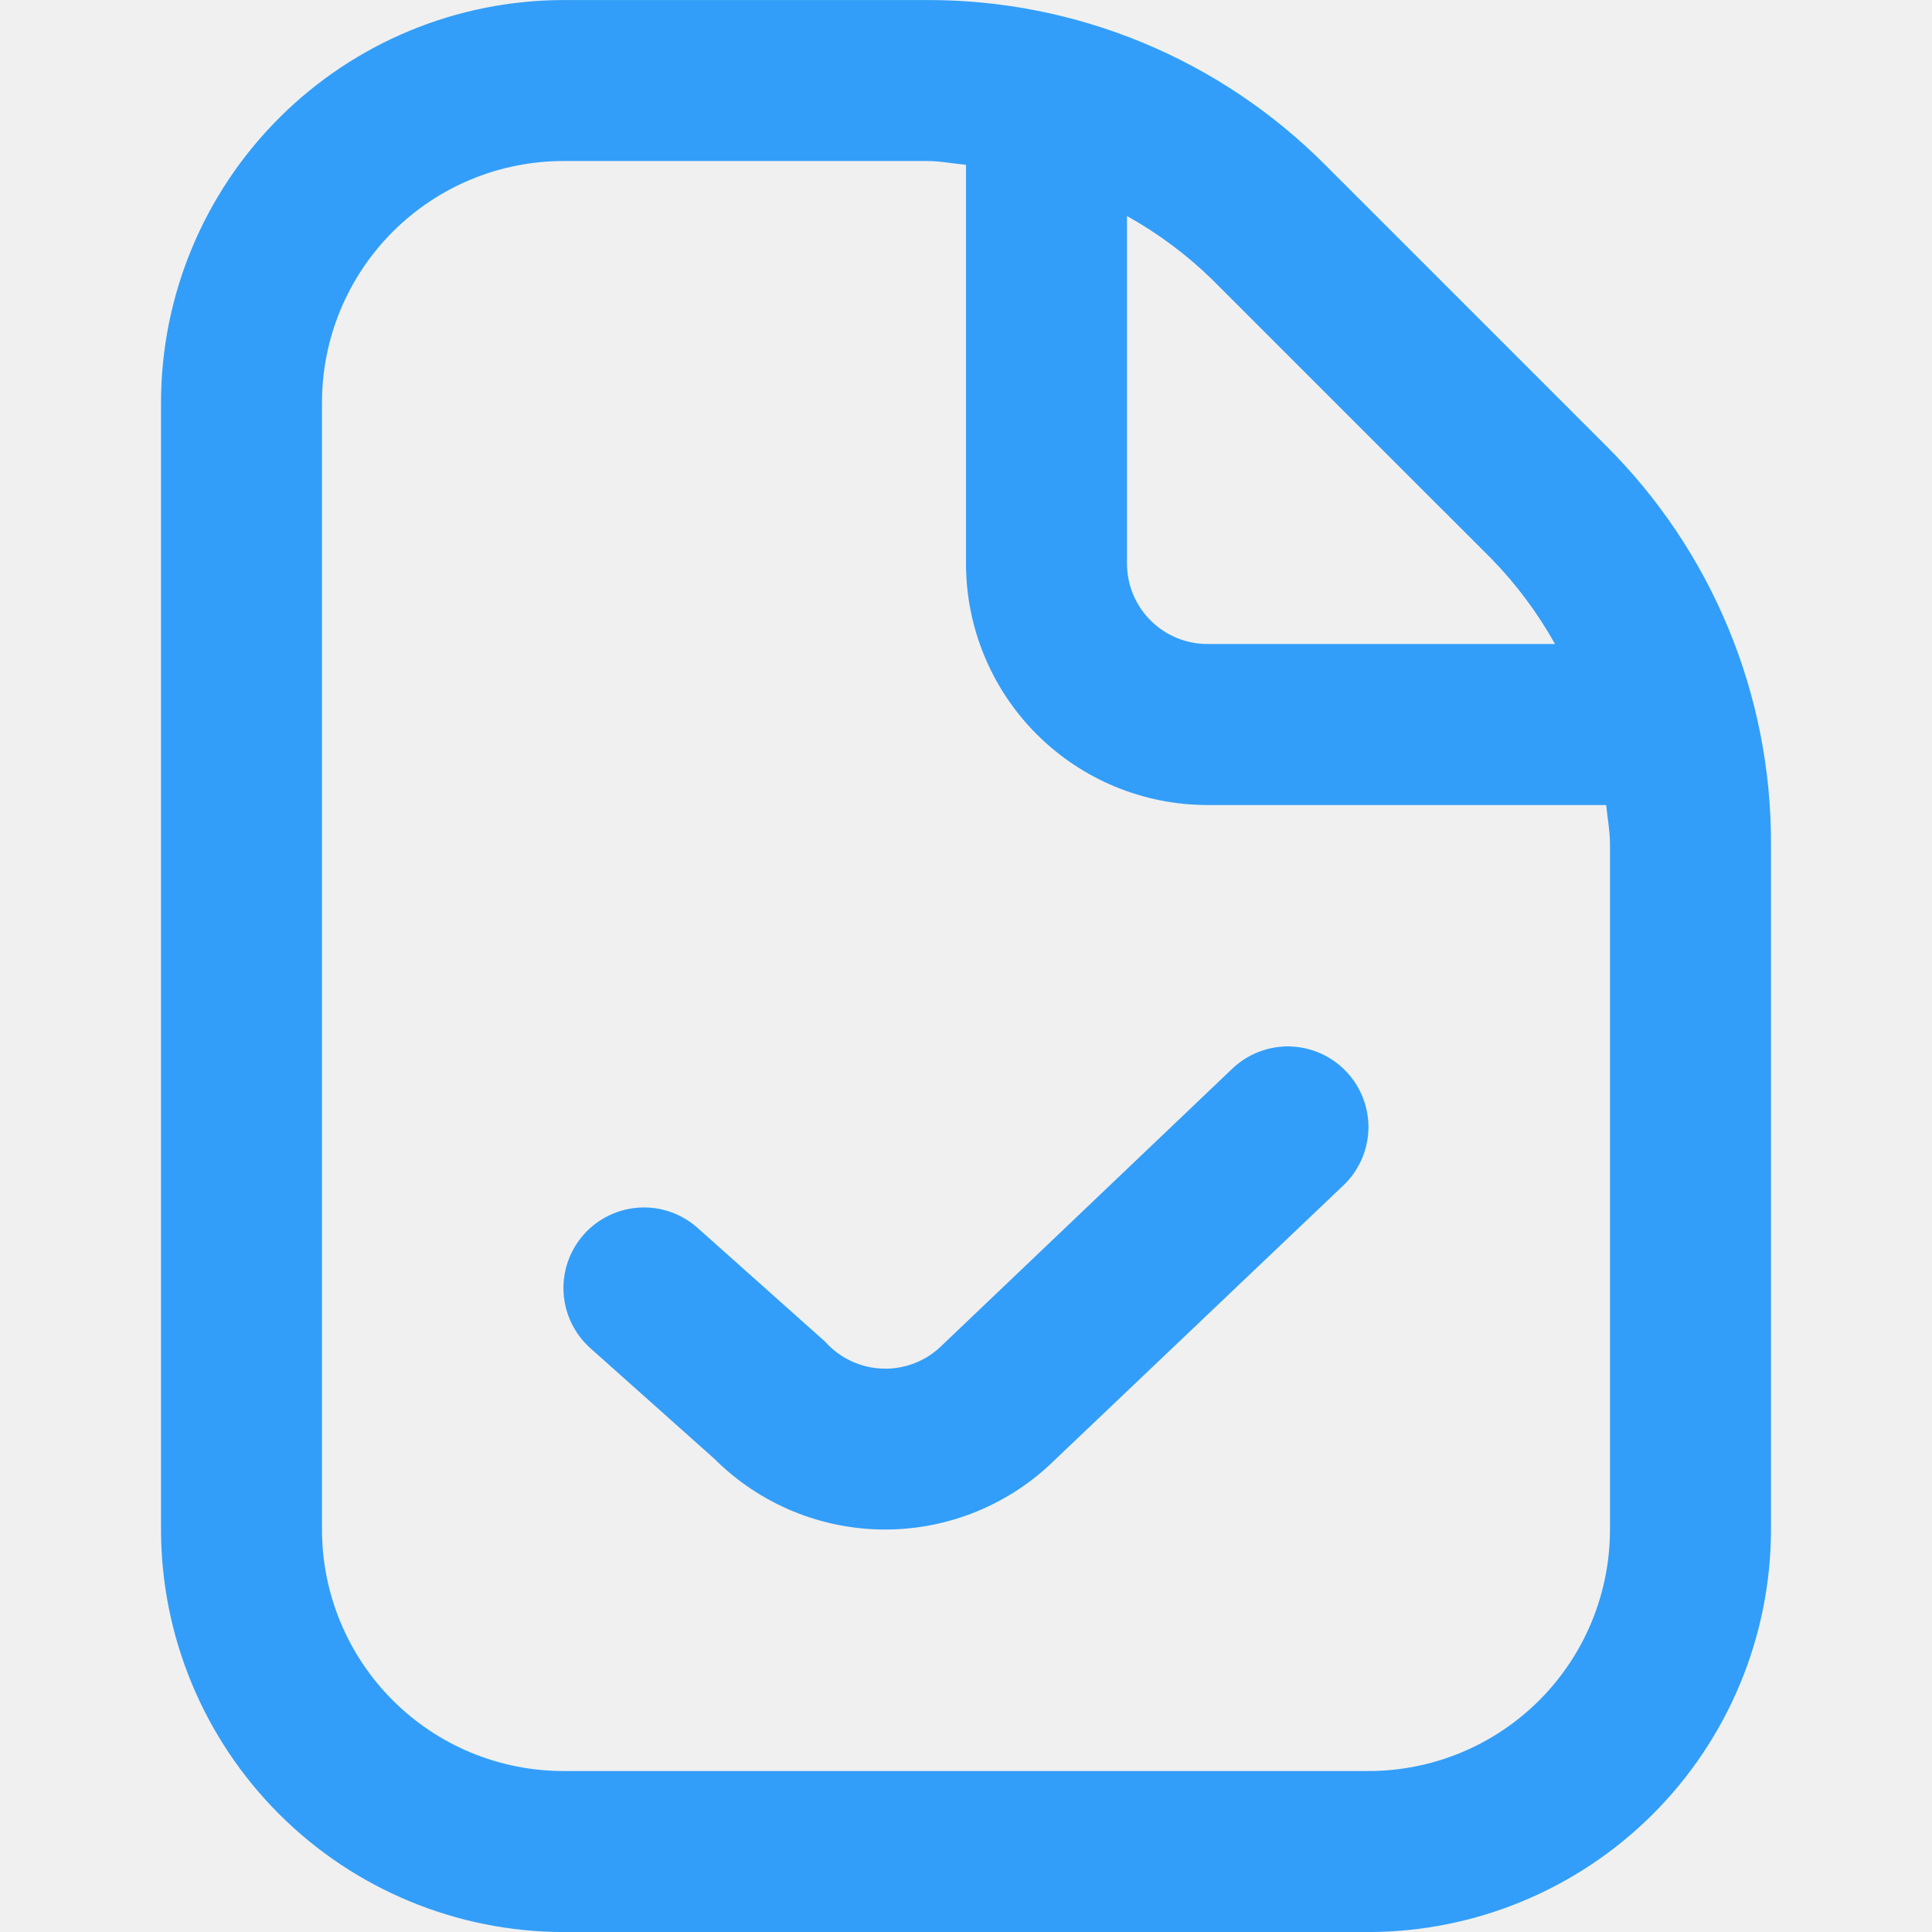
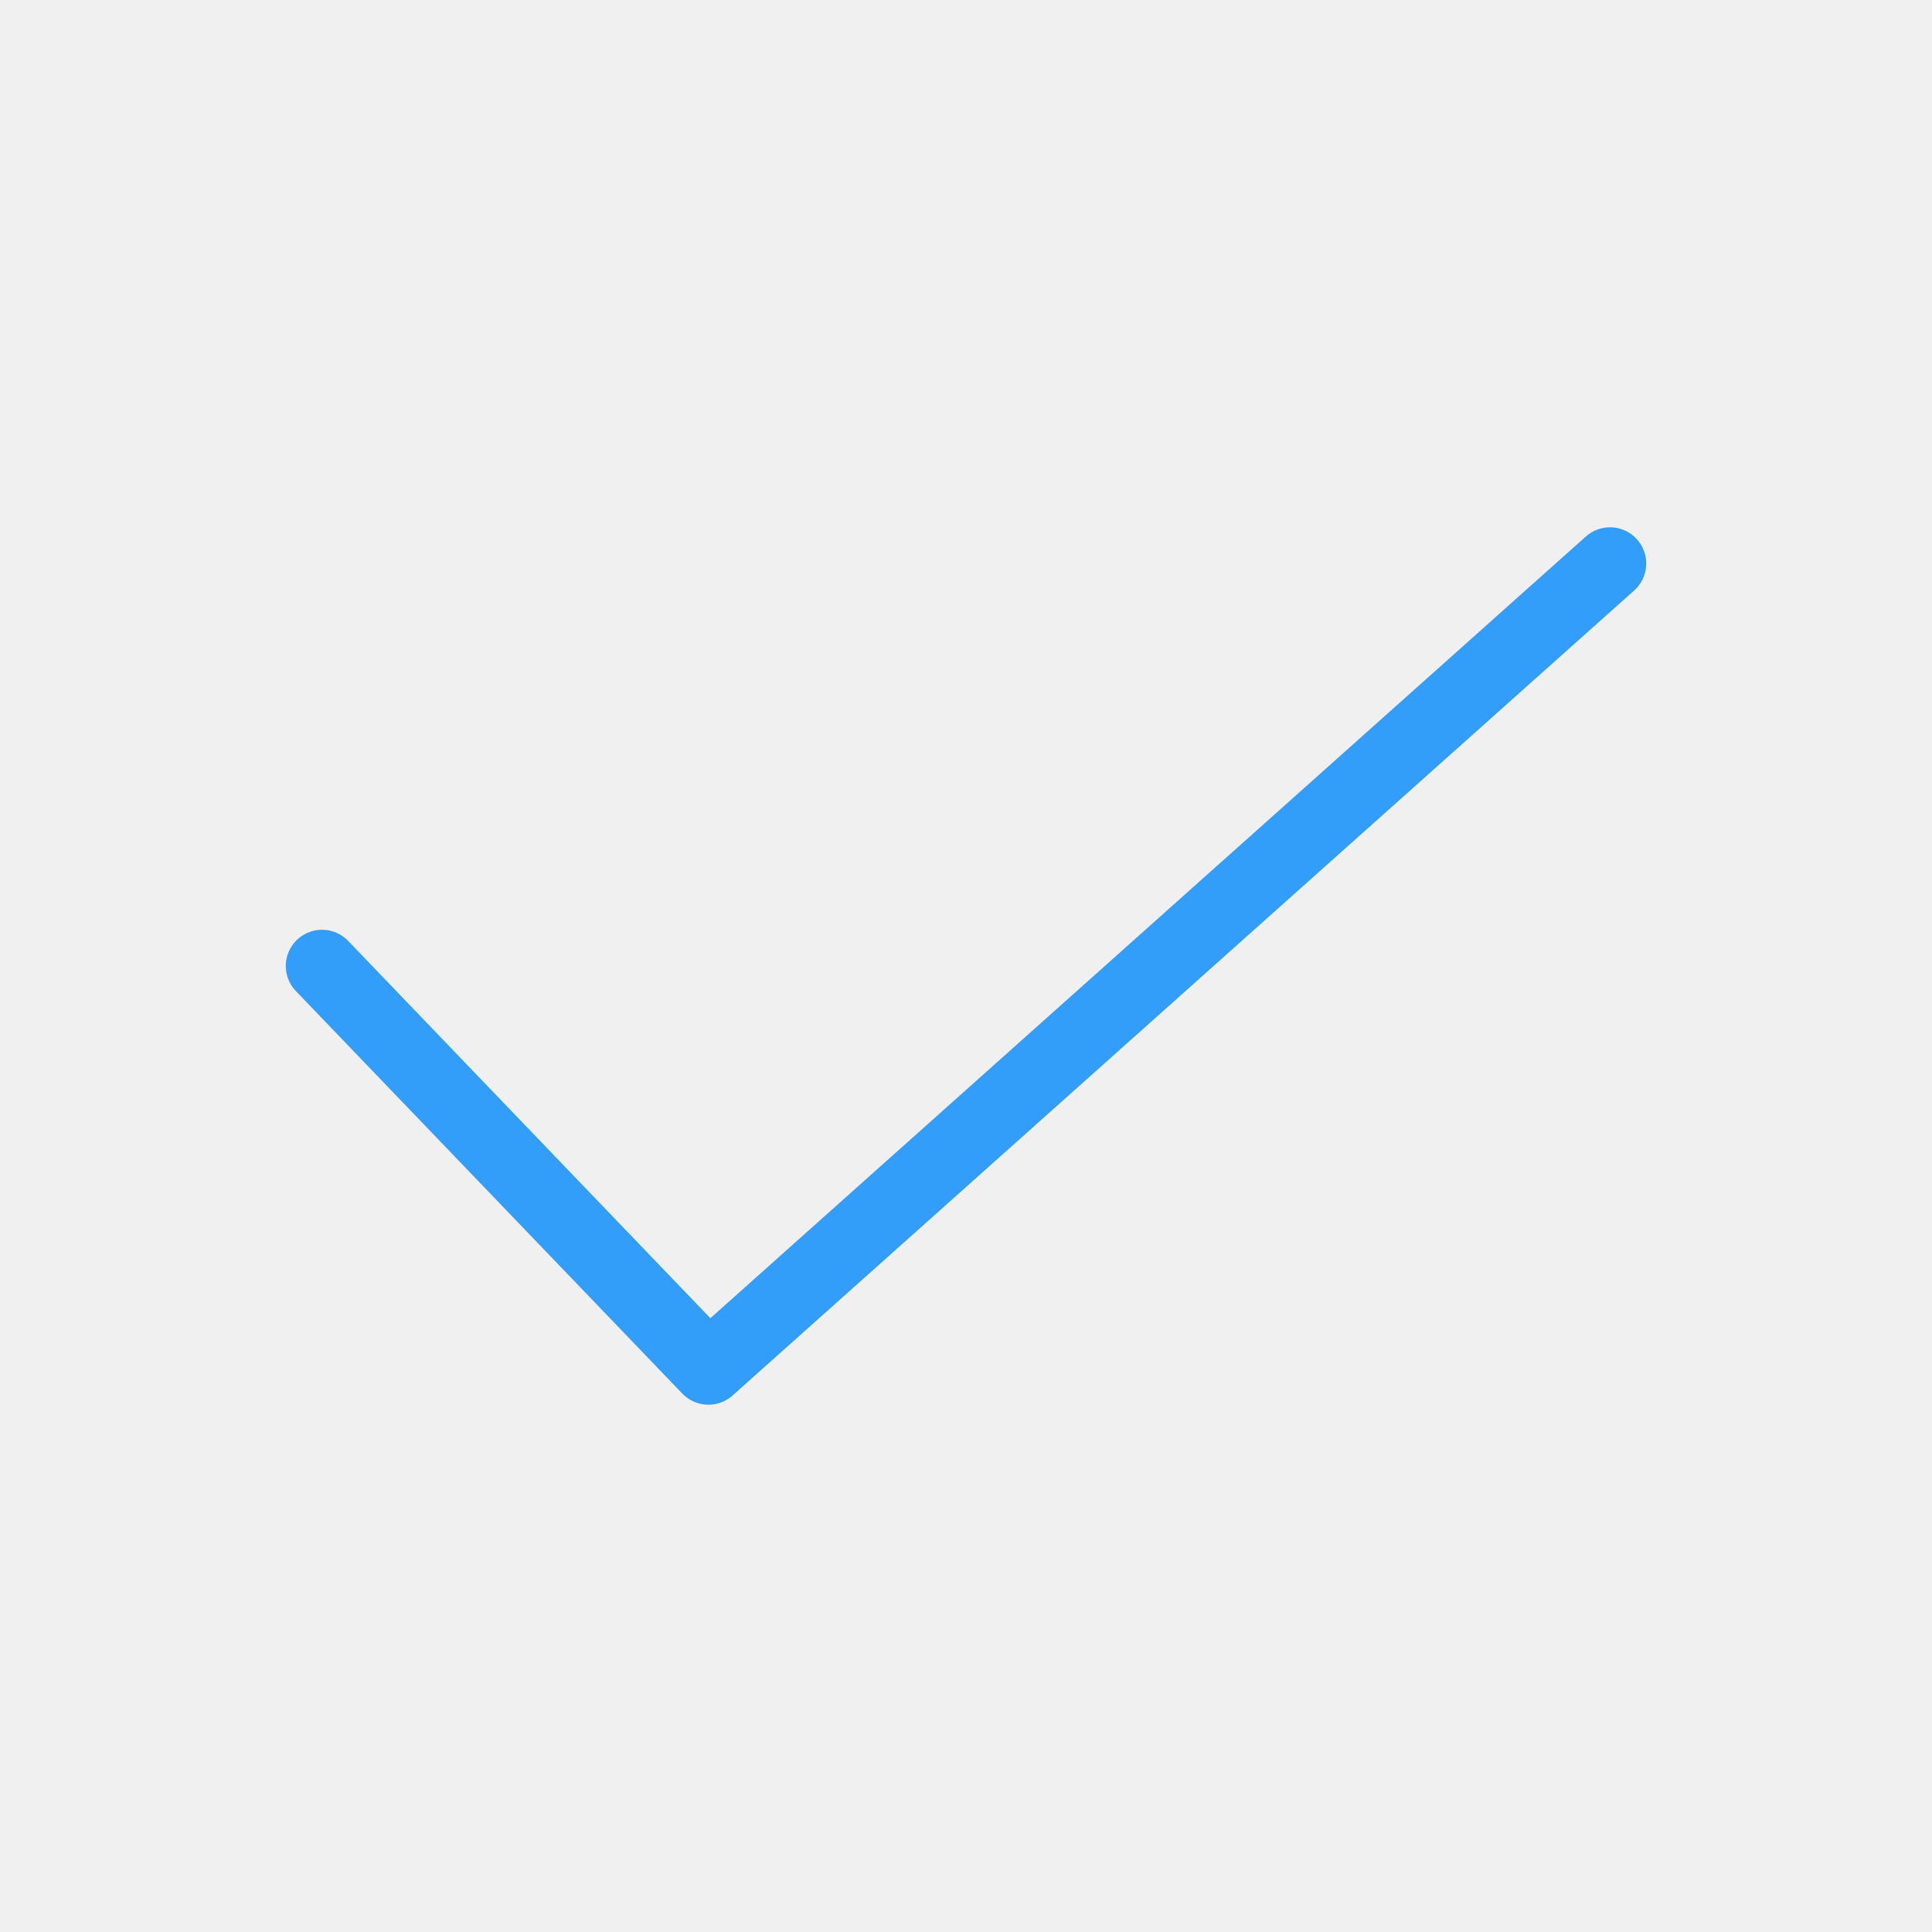
- <svg xmlns="http://www.w3.org/2000/svg" width="44" height="44" viewBox="0 0 44 44" fill="none">
-   <g clip-path="url(#clip0_403_3024)">
-     <path d="M36.575 10.15L30.184 3.759C28.995 2.564 27.581 1.616 26.024 0.971C24.466 0.326 22.796 -0.004 21.111 0.001H12.833C10.403 0.004 8.073 0.97 6.355 2.689C4.636 4.407 3.669 6.737 3.667 9.167V34.834C3.669 37.264 4.636 39.594 6.355 41.313C8.073 43.031 10.403 43.998 12.833 44.001H31.166C33.597 43.998 35.927 43.031 37.645 41.313C39.364 39.594 40.33 37.264 40.333 34.834V19.223C40.338 17.538 40.008 15.868 39.363 14.31C38.718 12.753 37.77 11.339 36.575 10.15V10.15ZM33.983 12.742C34.542 13.319 35.023 13.966 35.414 14.667H27.5C27.014 14.667 26.547 14.474 26.203 14.13C25.86 13.787 25.666 13.32 25.666 12.834V4.92C26.368 5.311 27.015 5.792 27.591 6.351L33.983 12.742ZM36.666 34.834C36.666 36.293 36.087 37.692 35.056 38.723C34.024 39.755 32.625 40.334 31.166 40.334H12.833C11.374 40.334 9.976 39.755 8.944 38.723C7.913 37.692 7.333 36.293 7.333 34.834V9.167C7.333 7.709 7.913 6.31 8.944 5.278C9.976 4.247 11.374 3.667 12.833 3.667H21.111C21.413 3.667 21.703 3.726 22 3.754V12.834C22 14.293 22.579 15.692 23.611 16.723C24.642 17.755 26.041 18.334 27.5 18.334H36.58C36.608 18.631 36.666 18.921 36.666 19.223V34.834ZM30.66 24.404C30.995 24.756 31.177 25.227 31.165 25.713C31.152 26.198 30.948 26.66 30.596 26.995L24.017 33.254C22.982 34.272 21.587 34.84 20.136 34.834C18.685 34.828 17.295 34.249 16.269 33.223L13.445 30.704C13.082 30.38 12.863 29.925 12.835 29.439C12.821 29.199 12.855 28.958 12.934 28.73C13.013 28.503 13.137 28.293 13.297 28.113C13.457 27.933 13.652 27.787 13.868 27.682C14.085 27.577 14.321 27.516 14.562 27.502C15.047 27.474 15.524 27.641 15.887 27.965L18.793 30.557C18.96 30.744 19.163 30.895 19.389 31C19.616 31.105 19.862 31.163 20.112 31.17C20.362 31.177 20.611 31.133 20.843 31.04C21.076 30.947 21.286 30.808 21.463 30.63L28.063 24.34C28.237 24.173 28.443 24.043 28.668 23.955C28.893 23.868 29.134 23.826 29.375 23.832C29.616 23.838 29.854 23.892 30.075 23.99C30.295 24.088 30.494 24.229 30.66 24.404V24.404Z" fill="#329EF9" />
-   </g>
-   <defs>
-     <clipPath id="clip0_403_3024">
-       <rect width="44" height="44" fill="white" />
-     </clipPath>
-   </defs>
+ <svg xmlns="http://www.w3.org/2000/svg" width="40" height="40" viewBox="0 0 40 40" fill="none">
+   <path d="M6.667 20L14.667 28.333L33.333 11.667" stroke="#329EF9" stroke-width="1.5" stroke-linecap="round" stroke-linejoin="round" />
</svg>
